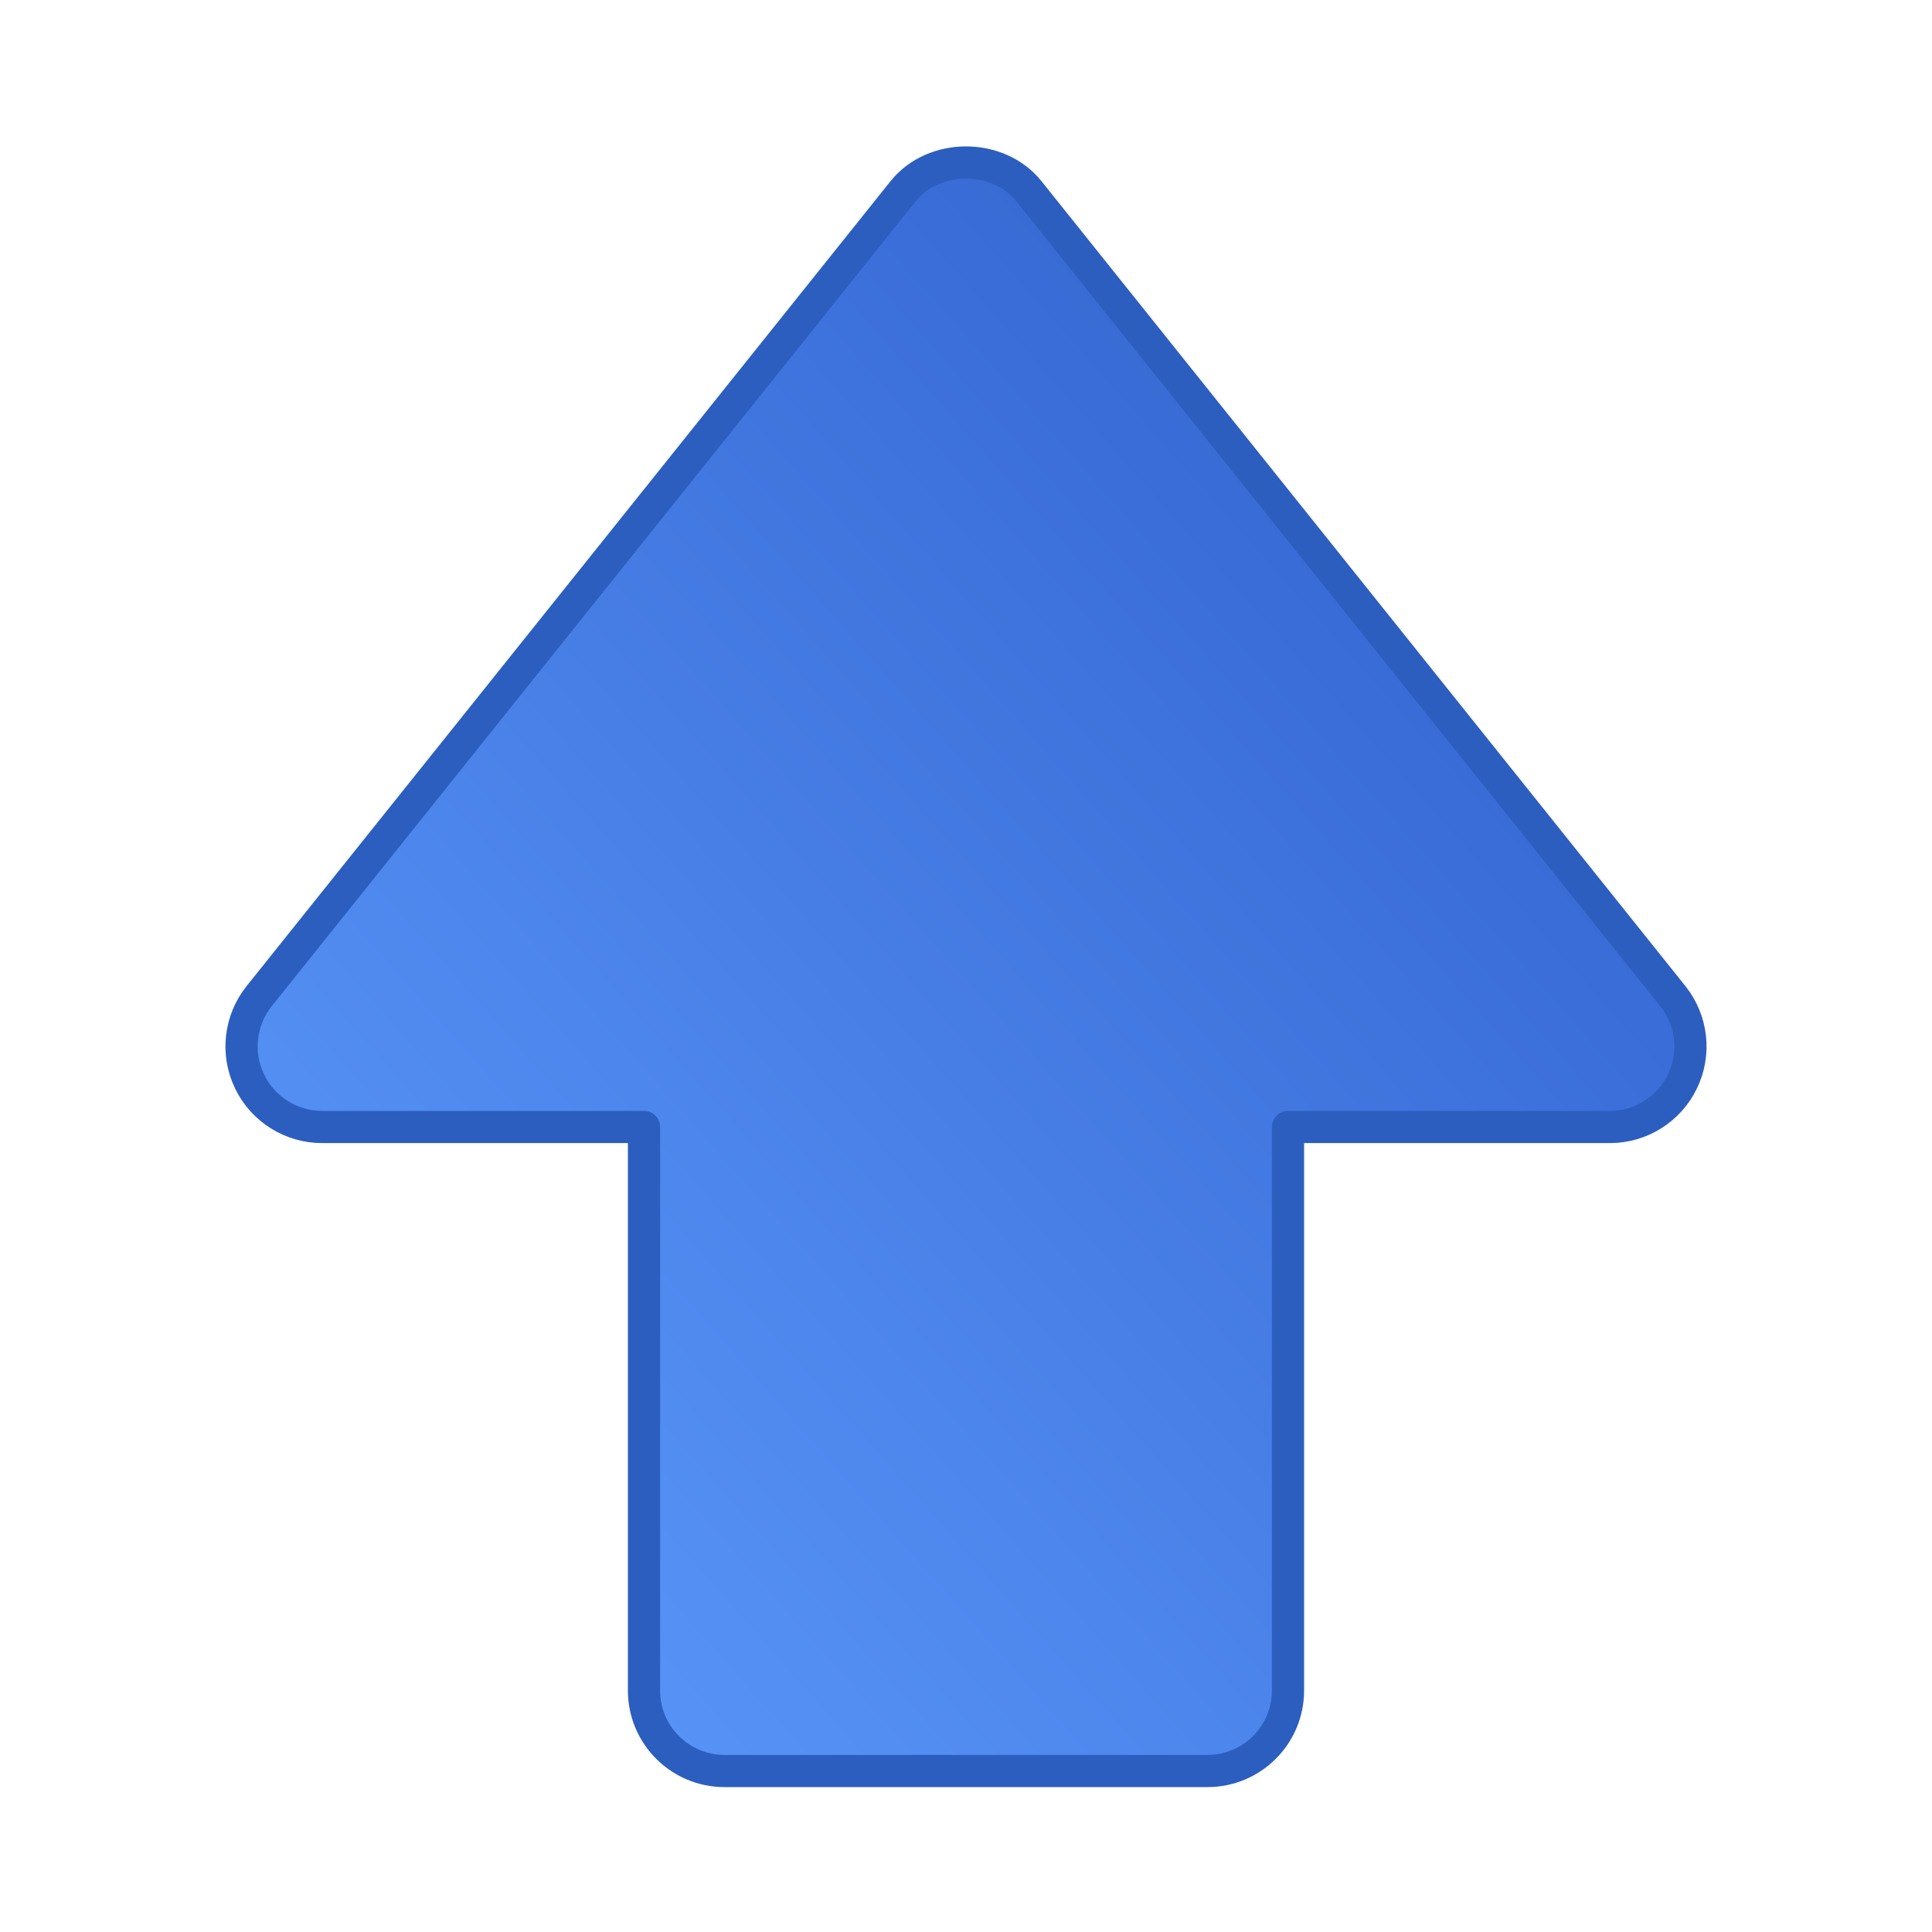
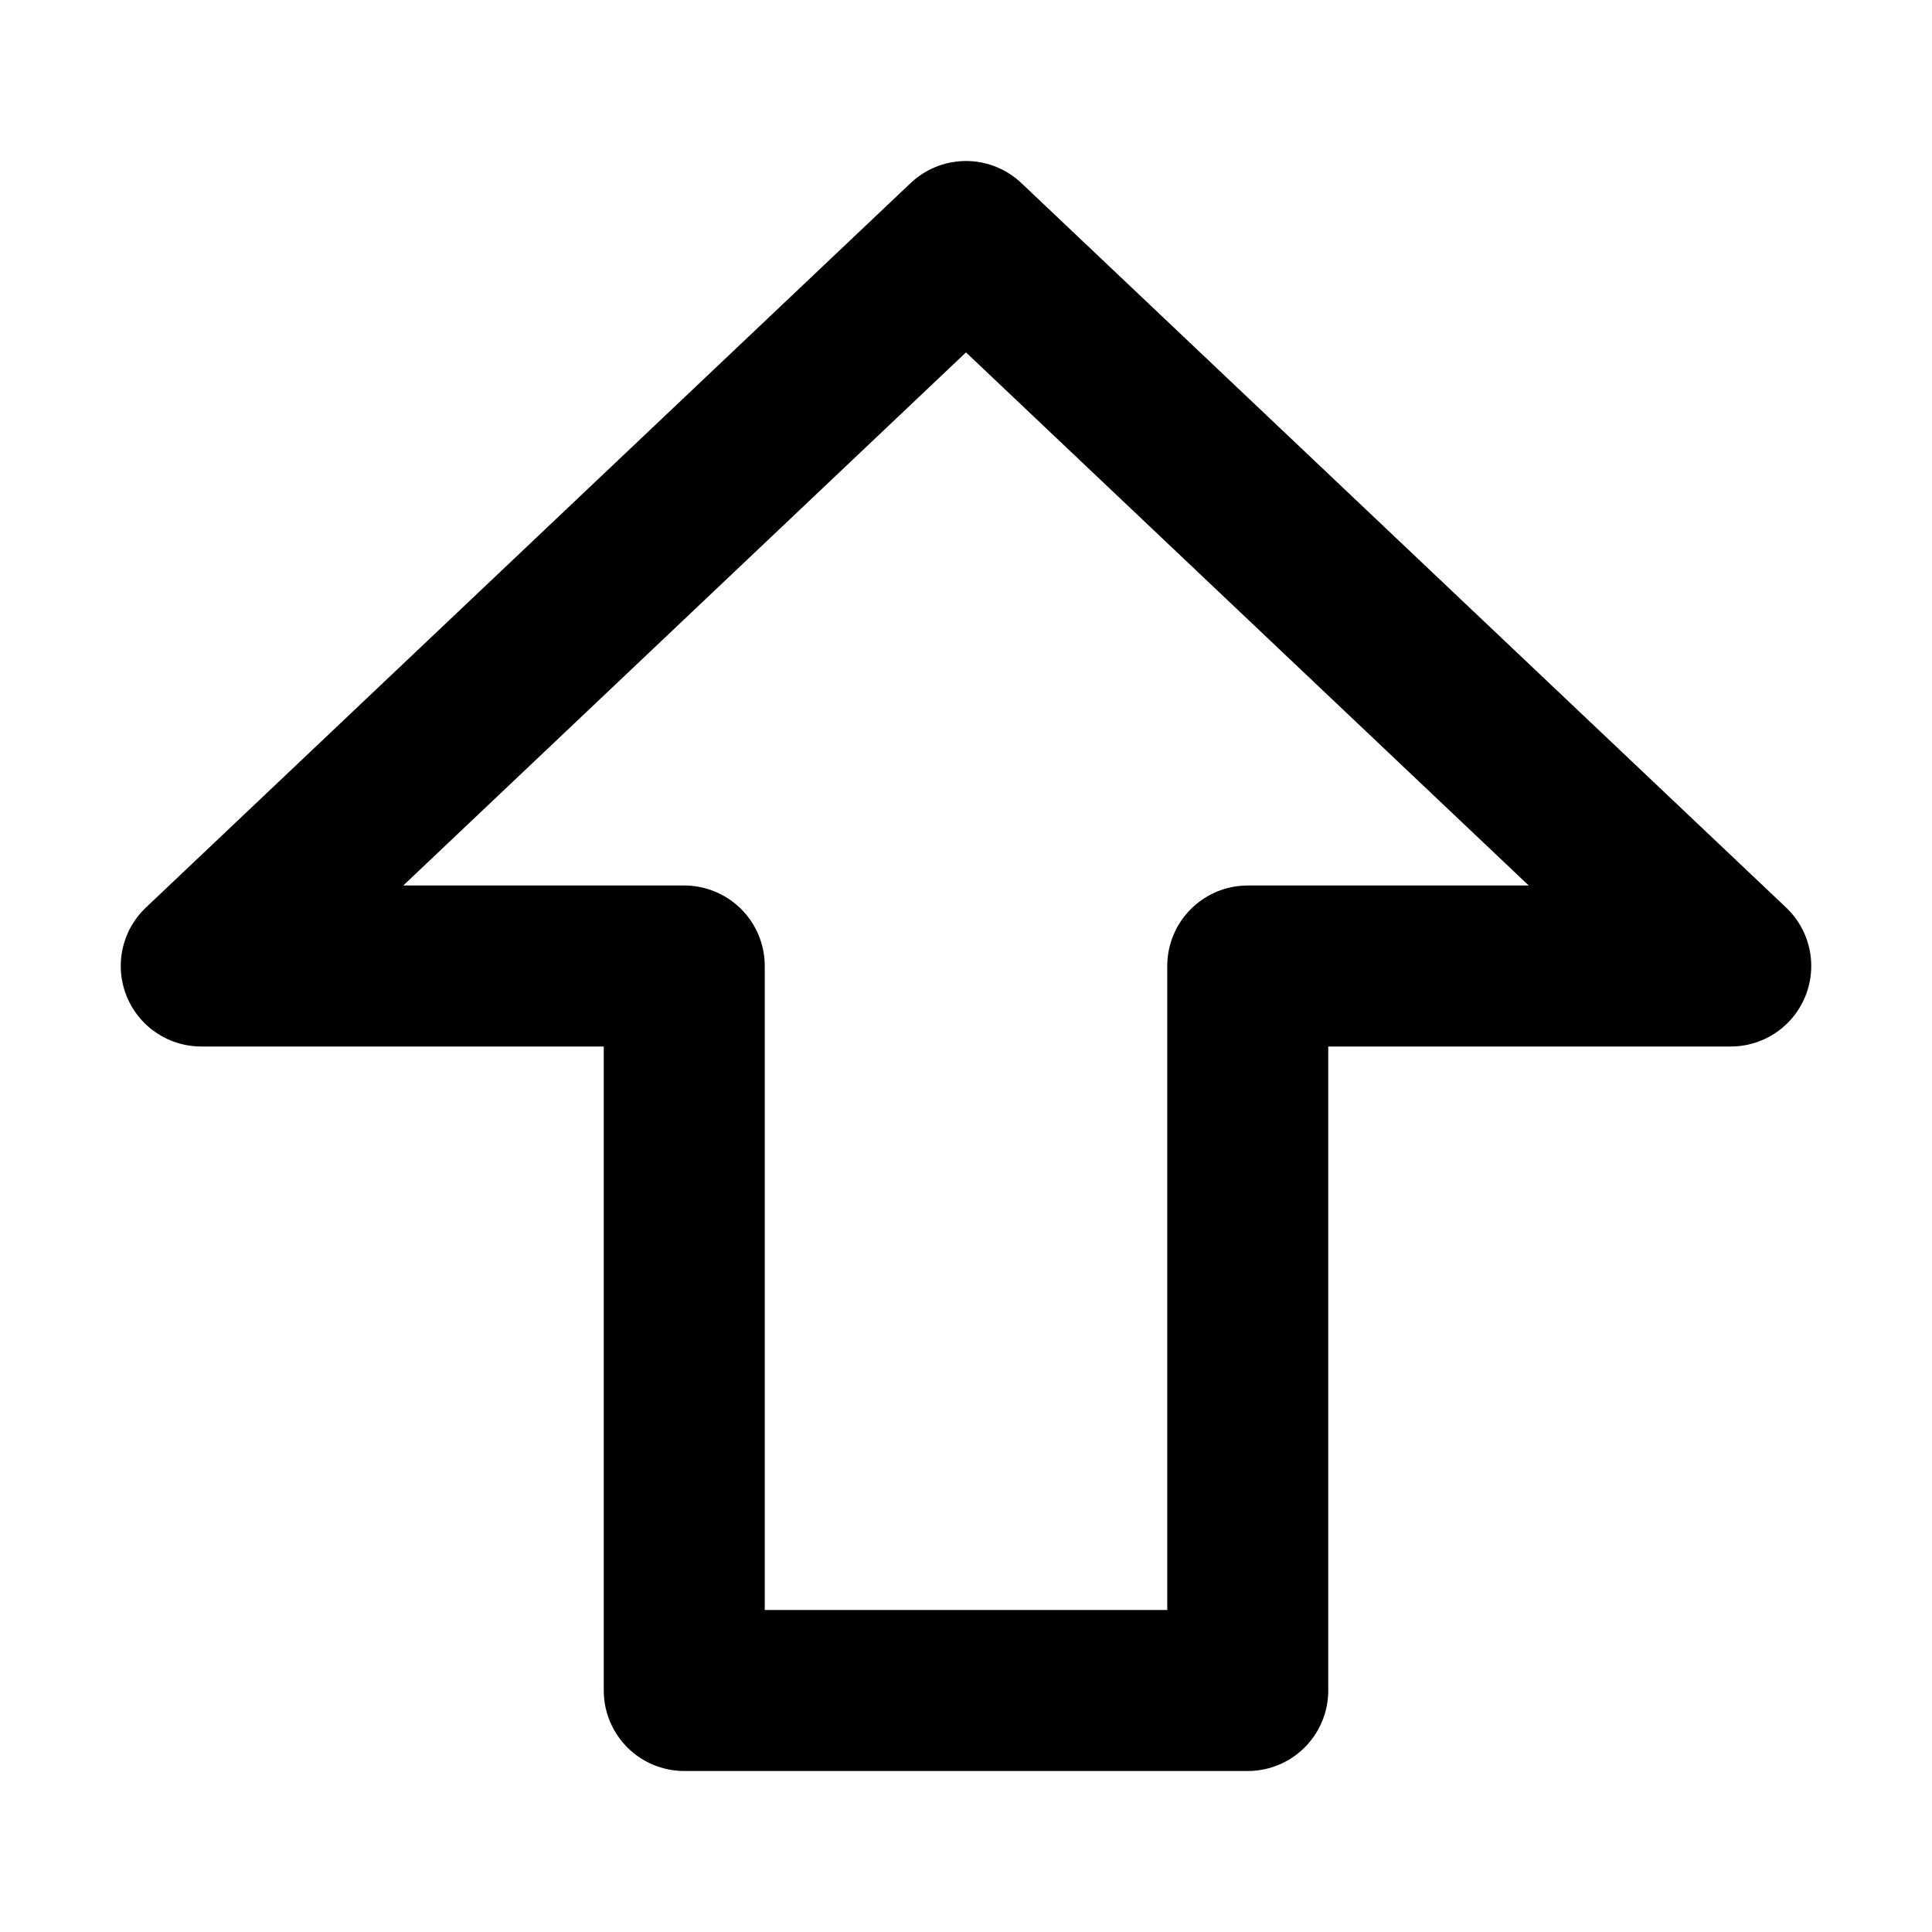
- <svg xmlns="http://www.w3.org/2000/svg" width="24" height="24" viewBox="0 0 24 24">
-   <defs>
-     <linearGradient id="arrowGradient" x1="0%" y1="100%" x2="100%" y2="0%">
-       <stop offset="0%" stop-color="#5F9EFF" />
-       <stop offset="70%" stop-color="#3B6ED9" />
-       <stop offset="100%" stop-color="#2C5EBF" />
-     </linearGradient>
-   </defs>
-   <path d="M4 14h4v7a1 1 0 0 0 1 1h6a1 1 0 0 0 1-1v-7h4a1.001 1.001 0 0 0 .781-1.625l-8-10c-.381-.475-1.181-.475-1.562 0l-8 10A1.001 1.001 0 0 0 4 14z" fill="url(#arrowGradient)" stroke="#2C5EBF" stroke-width="0.4" stroke-linejoin="round" stroke-linecap="round" />
+ <svg xmlns="http://www.w3.org/2000/svg" width="32" height="32" viewBox="0 0 48 48" fill="none">
+   <path d="M5 24L24 6L43 24H31V42H17V24H5Z" fill="none" stroke="#000000" stroke-width="4" stroke-linecap="round" stroke-linejoin="round" />
</svg>
